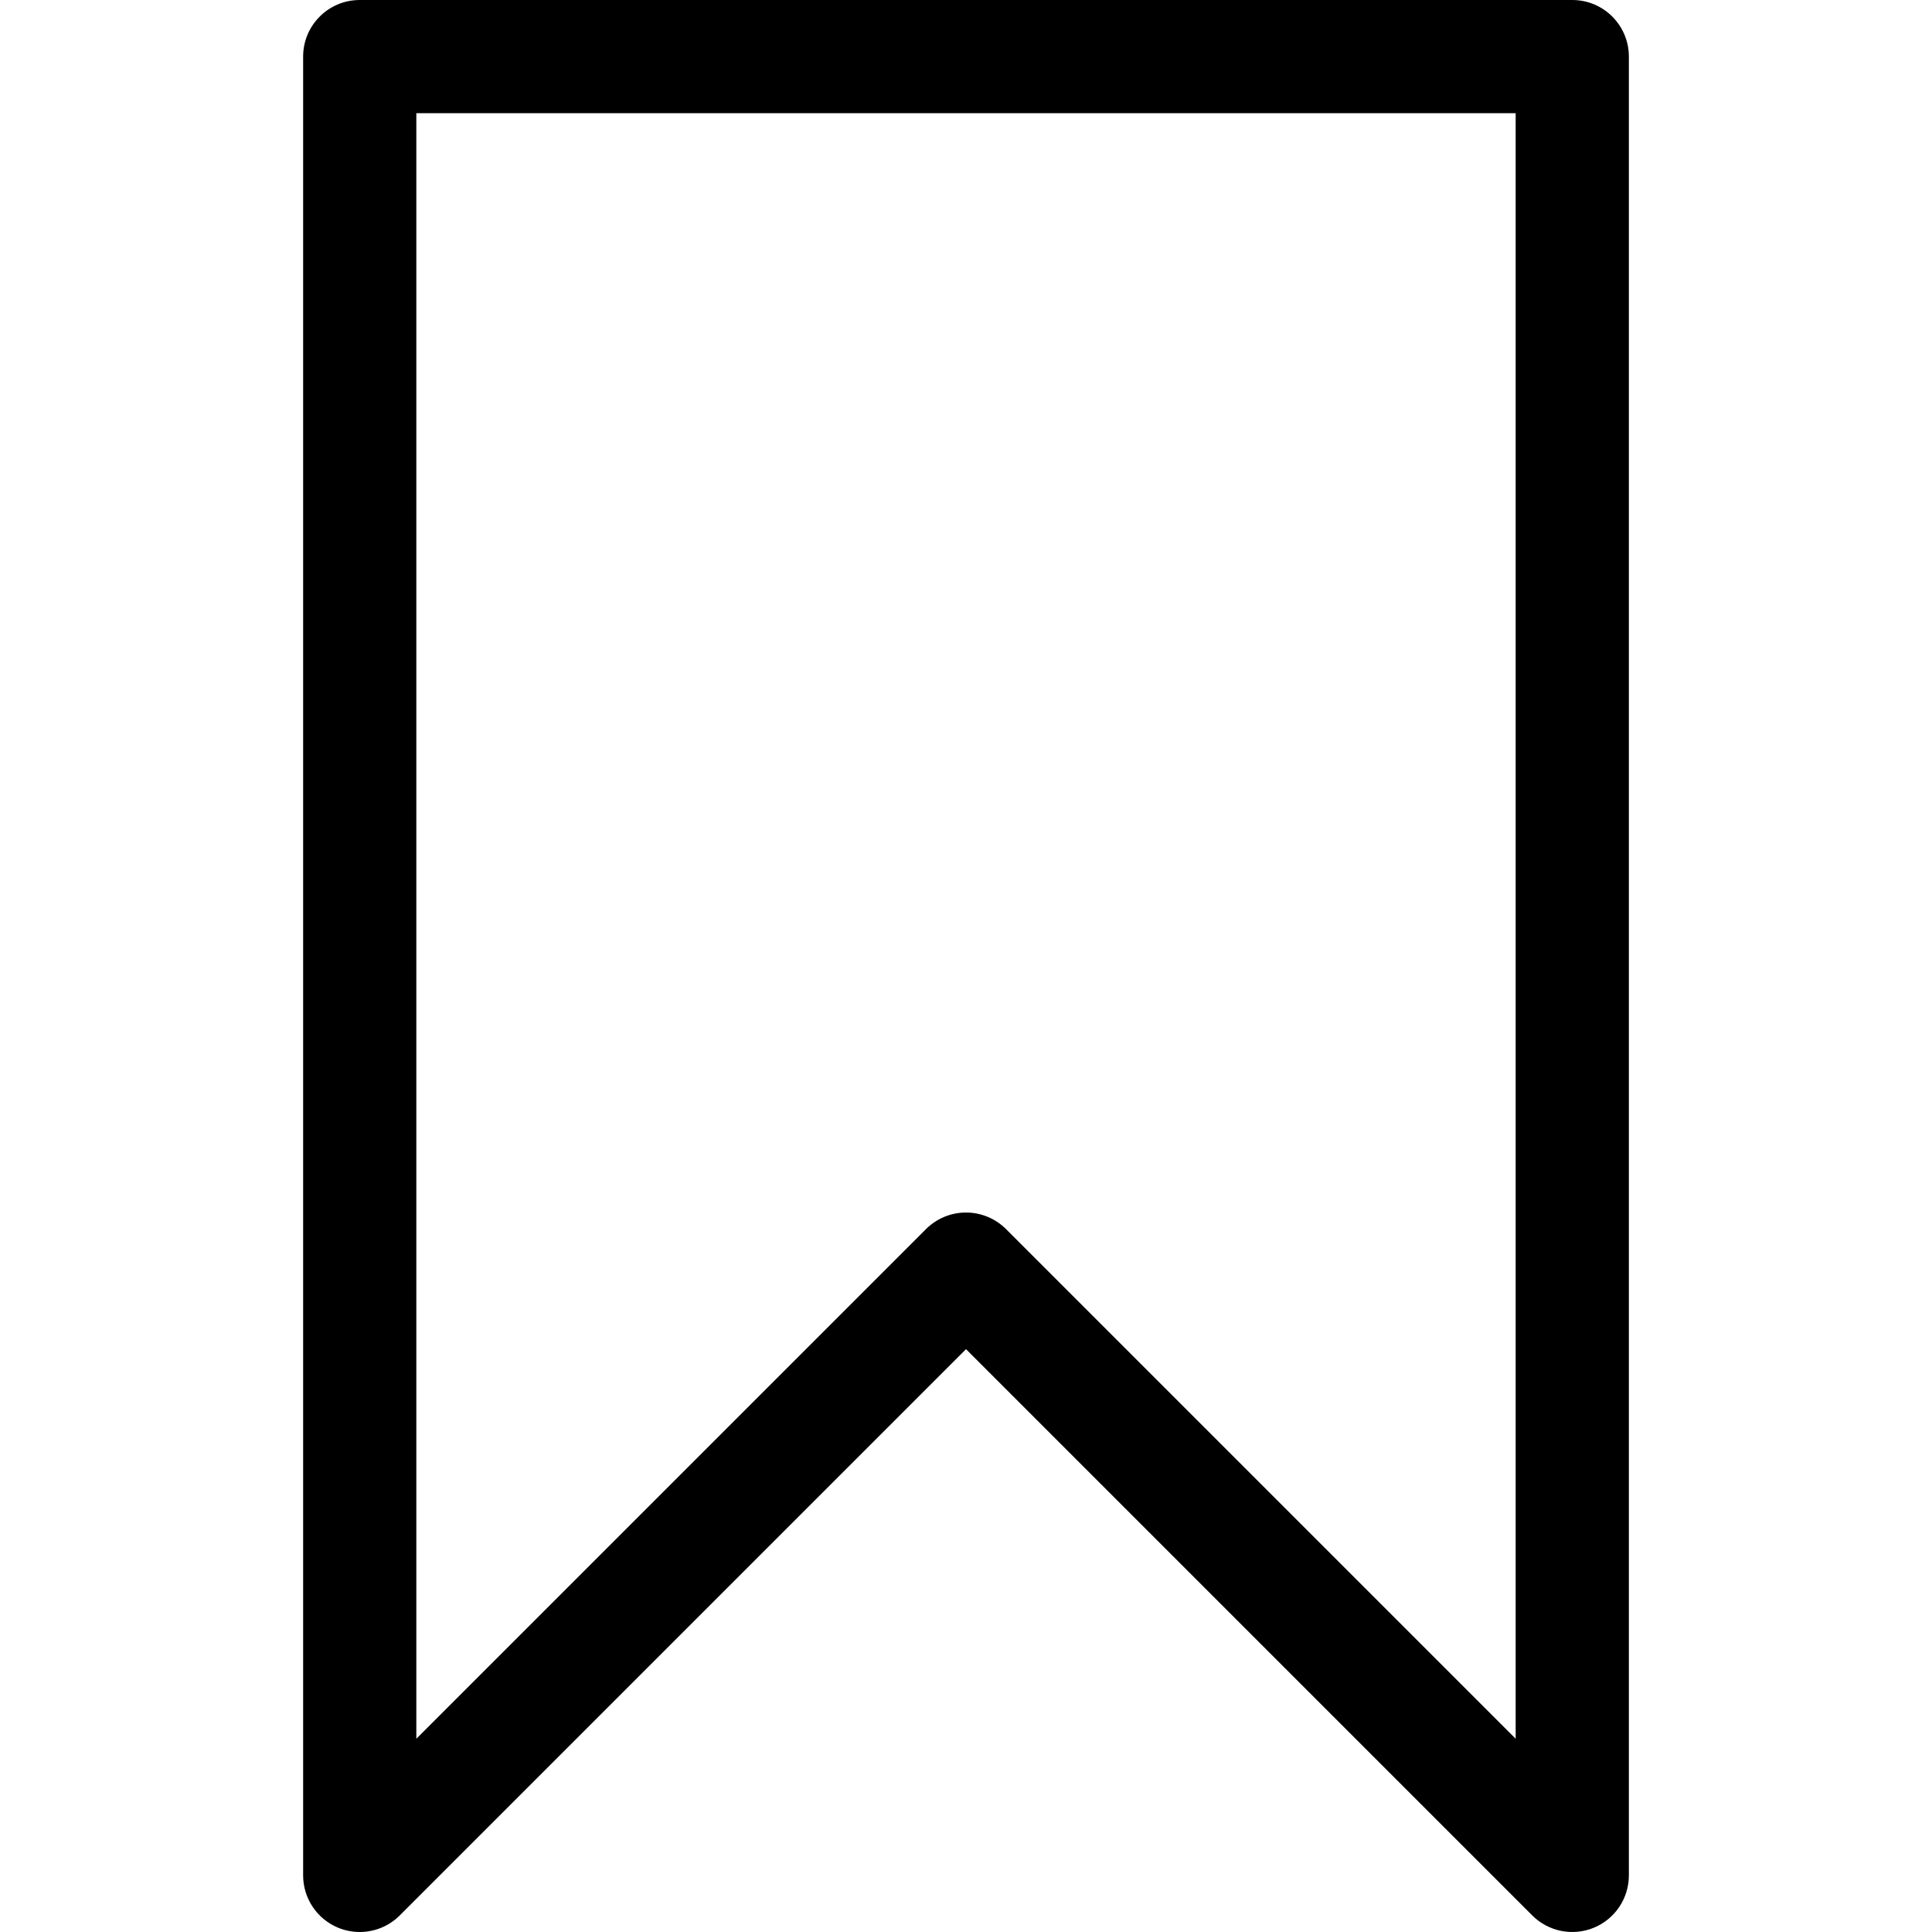
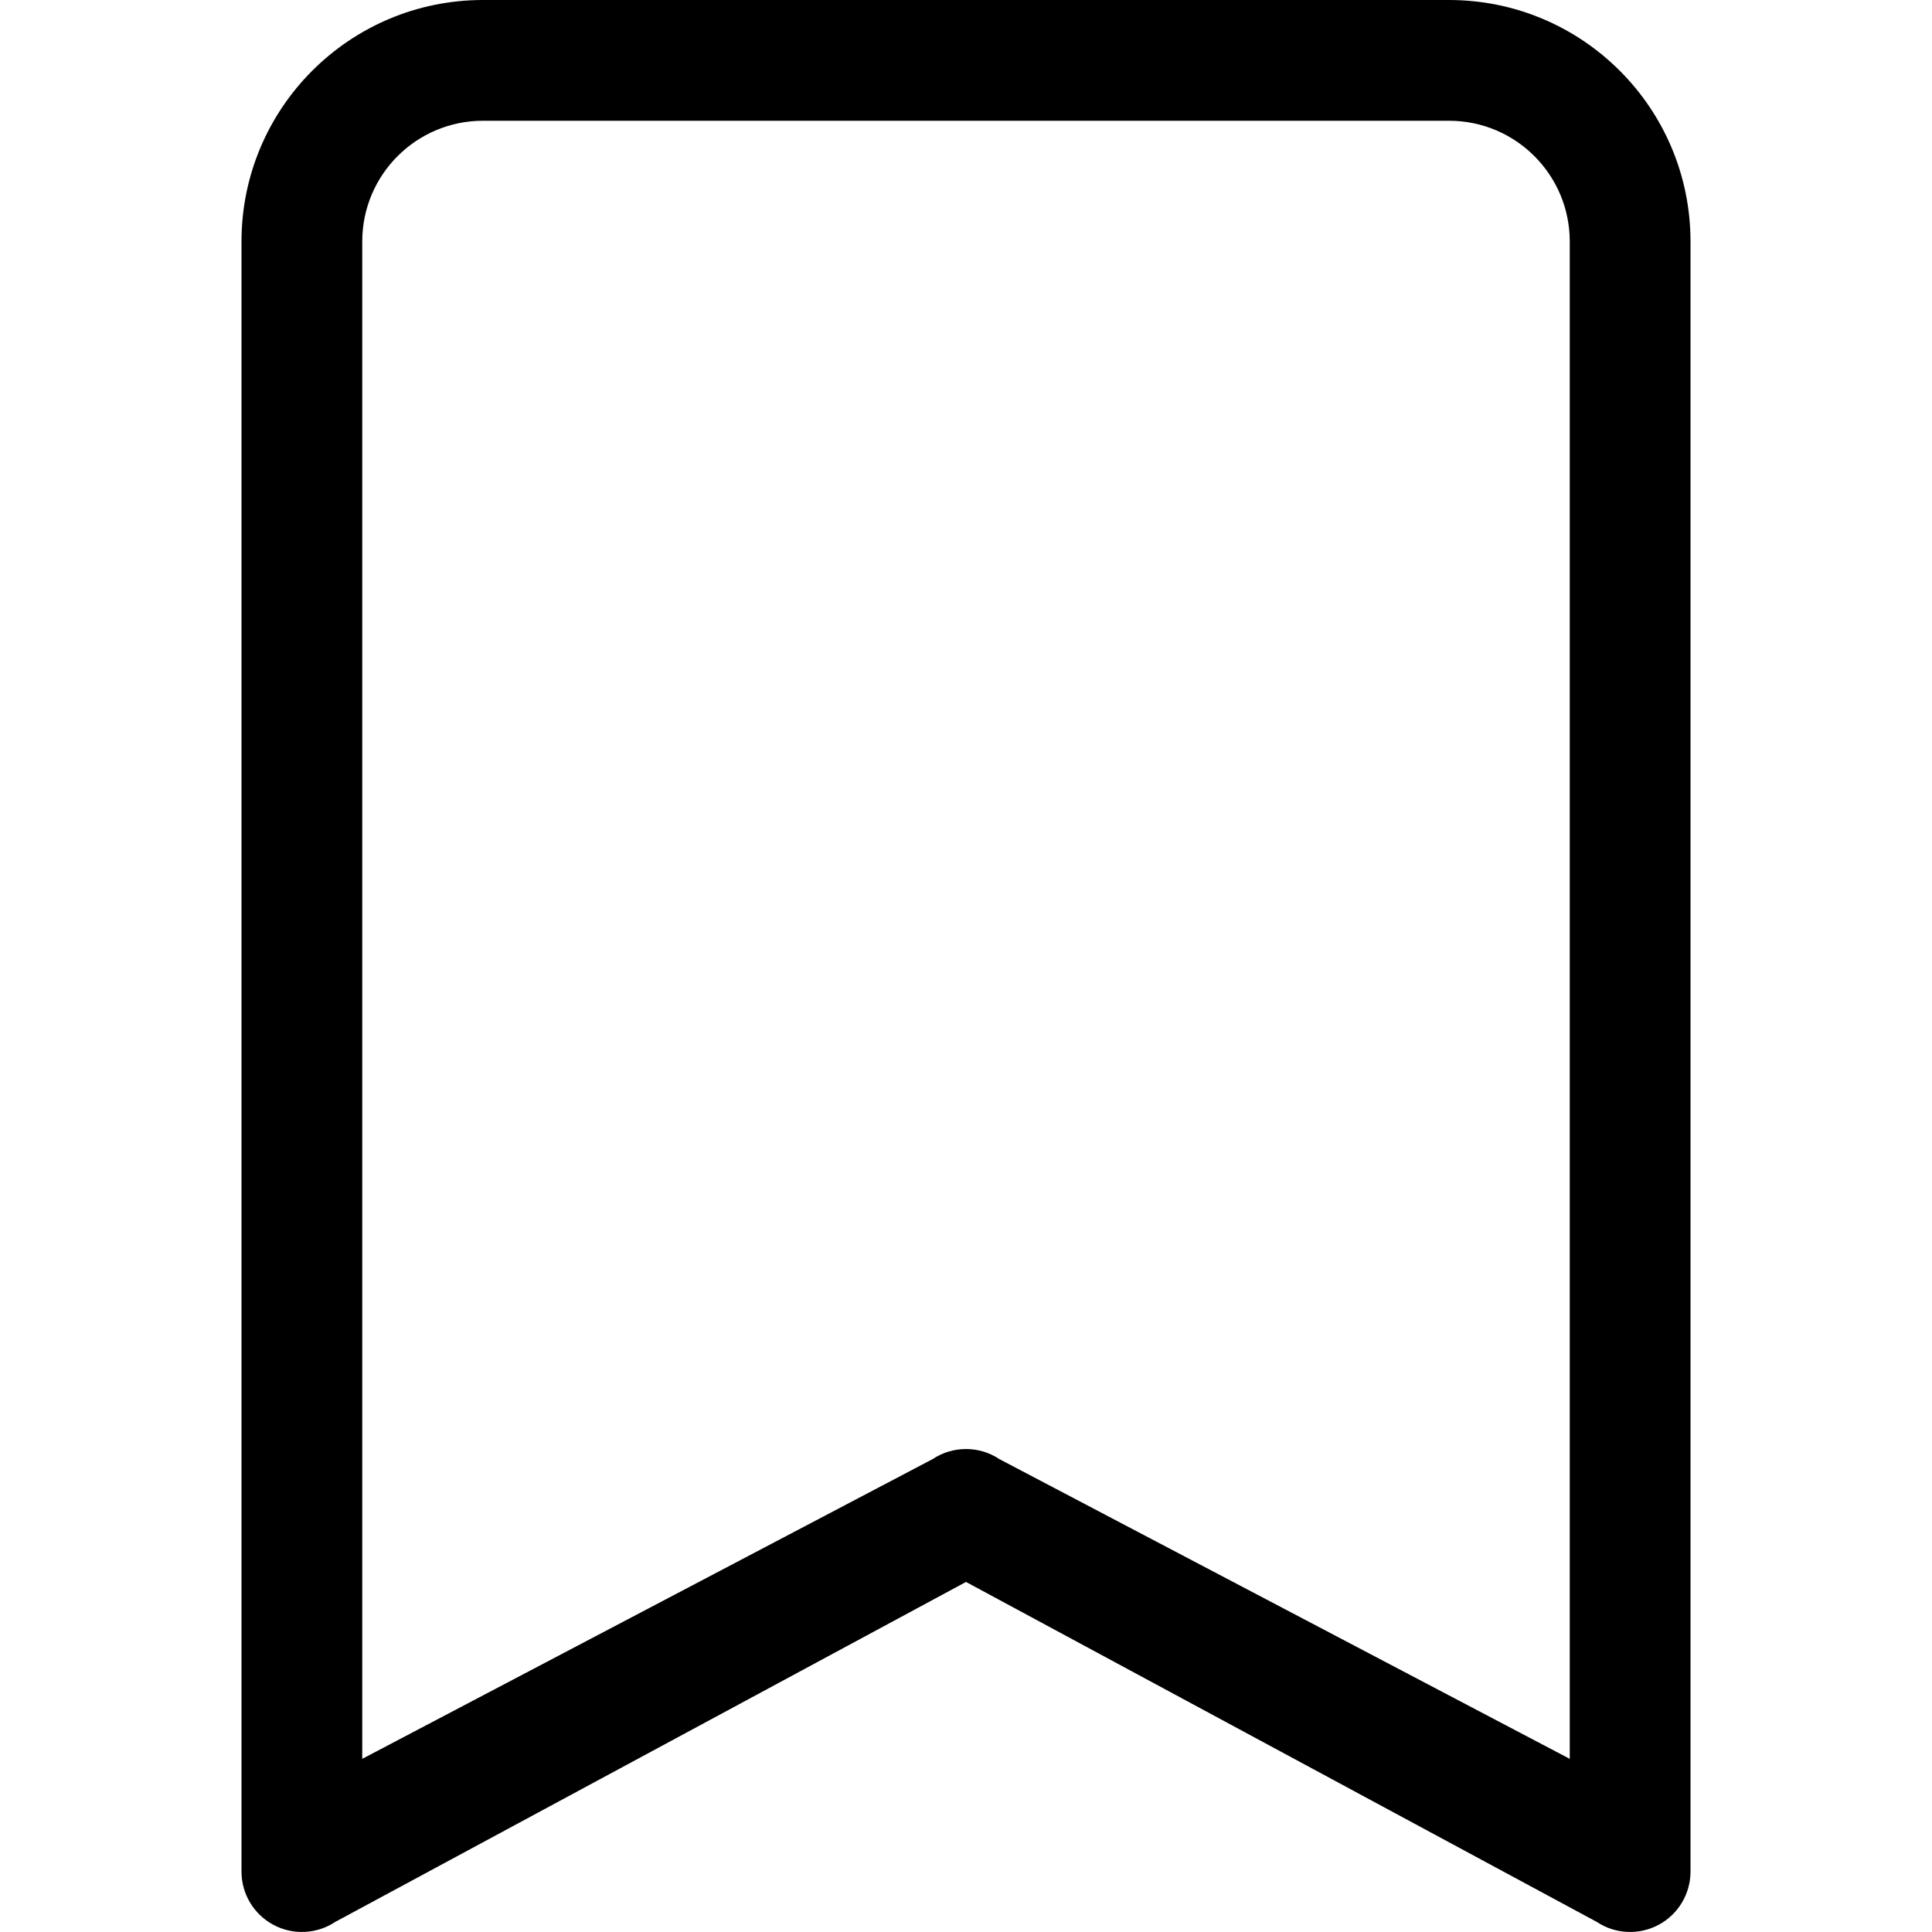
- <svg xmlns="http://www.w3.org/2000/svg" version="1.1" id="Capa_1" x="0px" y="0px" viewBox="0 0 512 512" style="enable-background:new 0 0 512 512;" xml:space="preserve">
-   <g>
-     <g>
-       <path d="M416.667,0H95.333c-8.284,0-15,6.716-15,15v482c0,6.067,3.655,11.536,9.26,13.858c1.856,0.769,3.805,1.142,5.737,1.142    c3.904,0,7.74-1.523,10.61-4.394l150.063-150.061L406.06,507.606c4.29,4.29,10.742,5.573,16.347,3.252    c5.605-2.322,9.26-7.791,9.26-13.858V15C431.667,6.716,424.951,0,416.667,0z M256.002,321.332c-3.978,0-7.793,1.58-10.606,4.394    L110.333,460.787V30h291.333v430.785L266.609,325.726C263.796,322.912,259.981,321.332,256.002,321.332z" />
-     </g>
-   </g>
-   <g>
- </g>
-   <g>
- </g>
-   <g>
- </g>
-   <g>
- </g>
-   <g>
- </g>
-   <g>
- </g>
-   <g>
- </g>
-   <g>
- </g>
-   <g>
- </g>
-   <g>
- </g>
-   <g>
- </g>
-   <g>
- </g>
-   <g>
- </g>
-   <g>
- </g>
-   <g>
- </g>
+ <svg xmlns="http://www.w3.org/2000/svg" width="16" height="16" fill="currentColor" class="bi bi-bookmark" viewBox="0 0 16 16">
+   <path d="M2 2a2 2 0 0 1 2-2h8a2 2 0 0 1 2 2v13.5a.5.5 0 0 1-.777.416L8 13.101l-5.223 2.815A.5.5 0 0 1 2 15.5V2zm2-1a1 1 0 0 0-1 1v12.566l4.723-2.482a.5.5 0 0 1 .554 0L13 14.566V2a1 1 0 0 0-1-1H4z" />
</svg>
